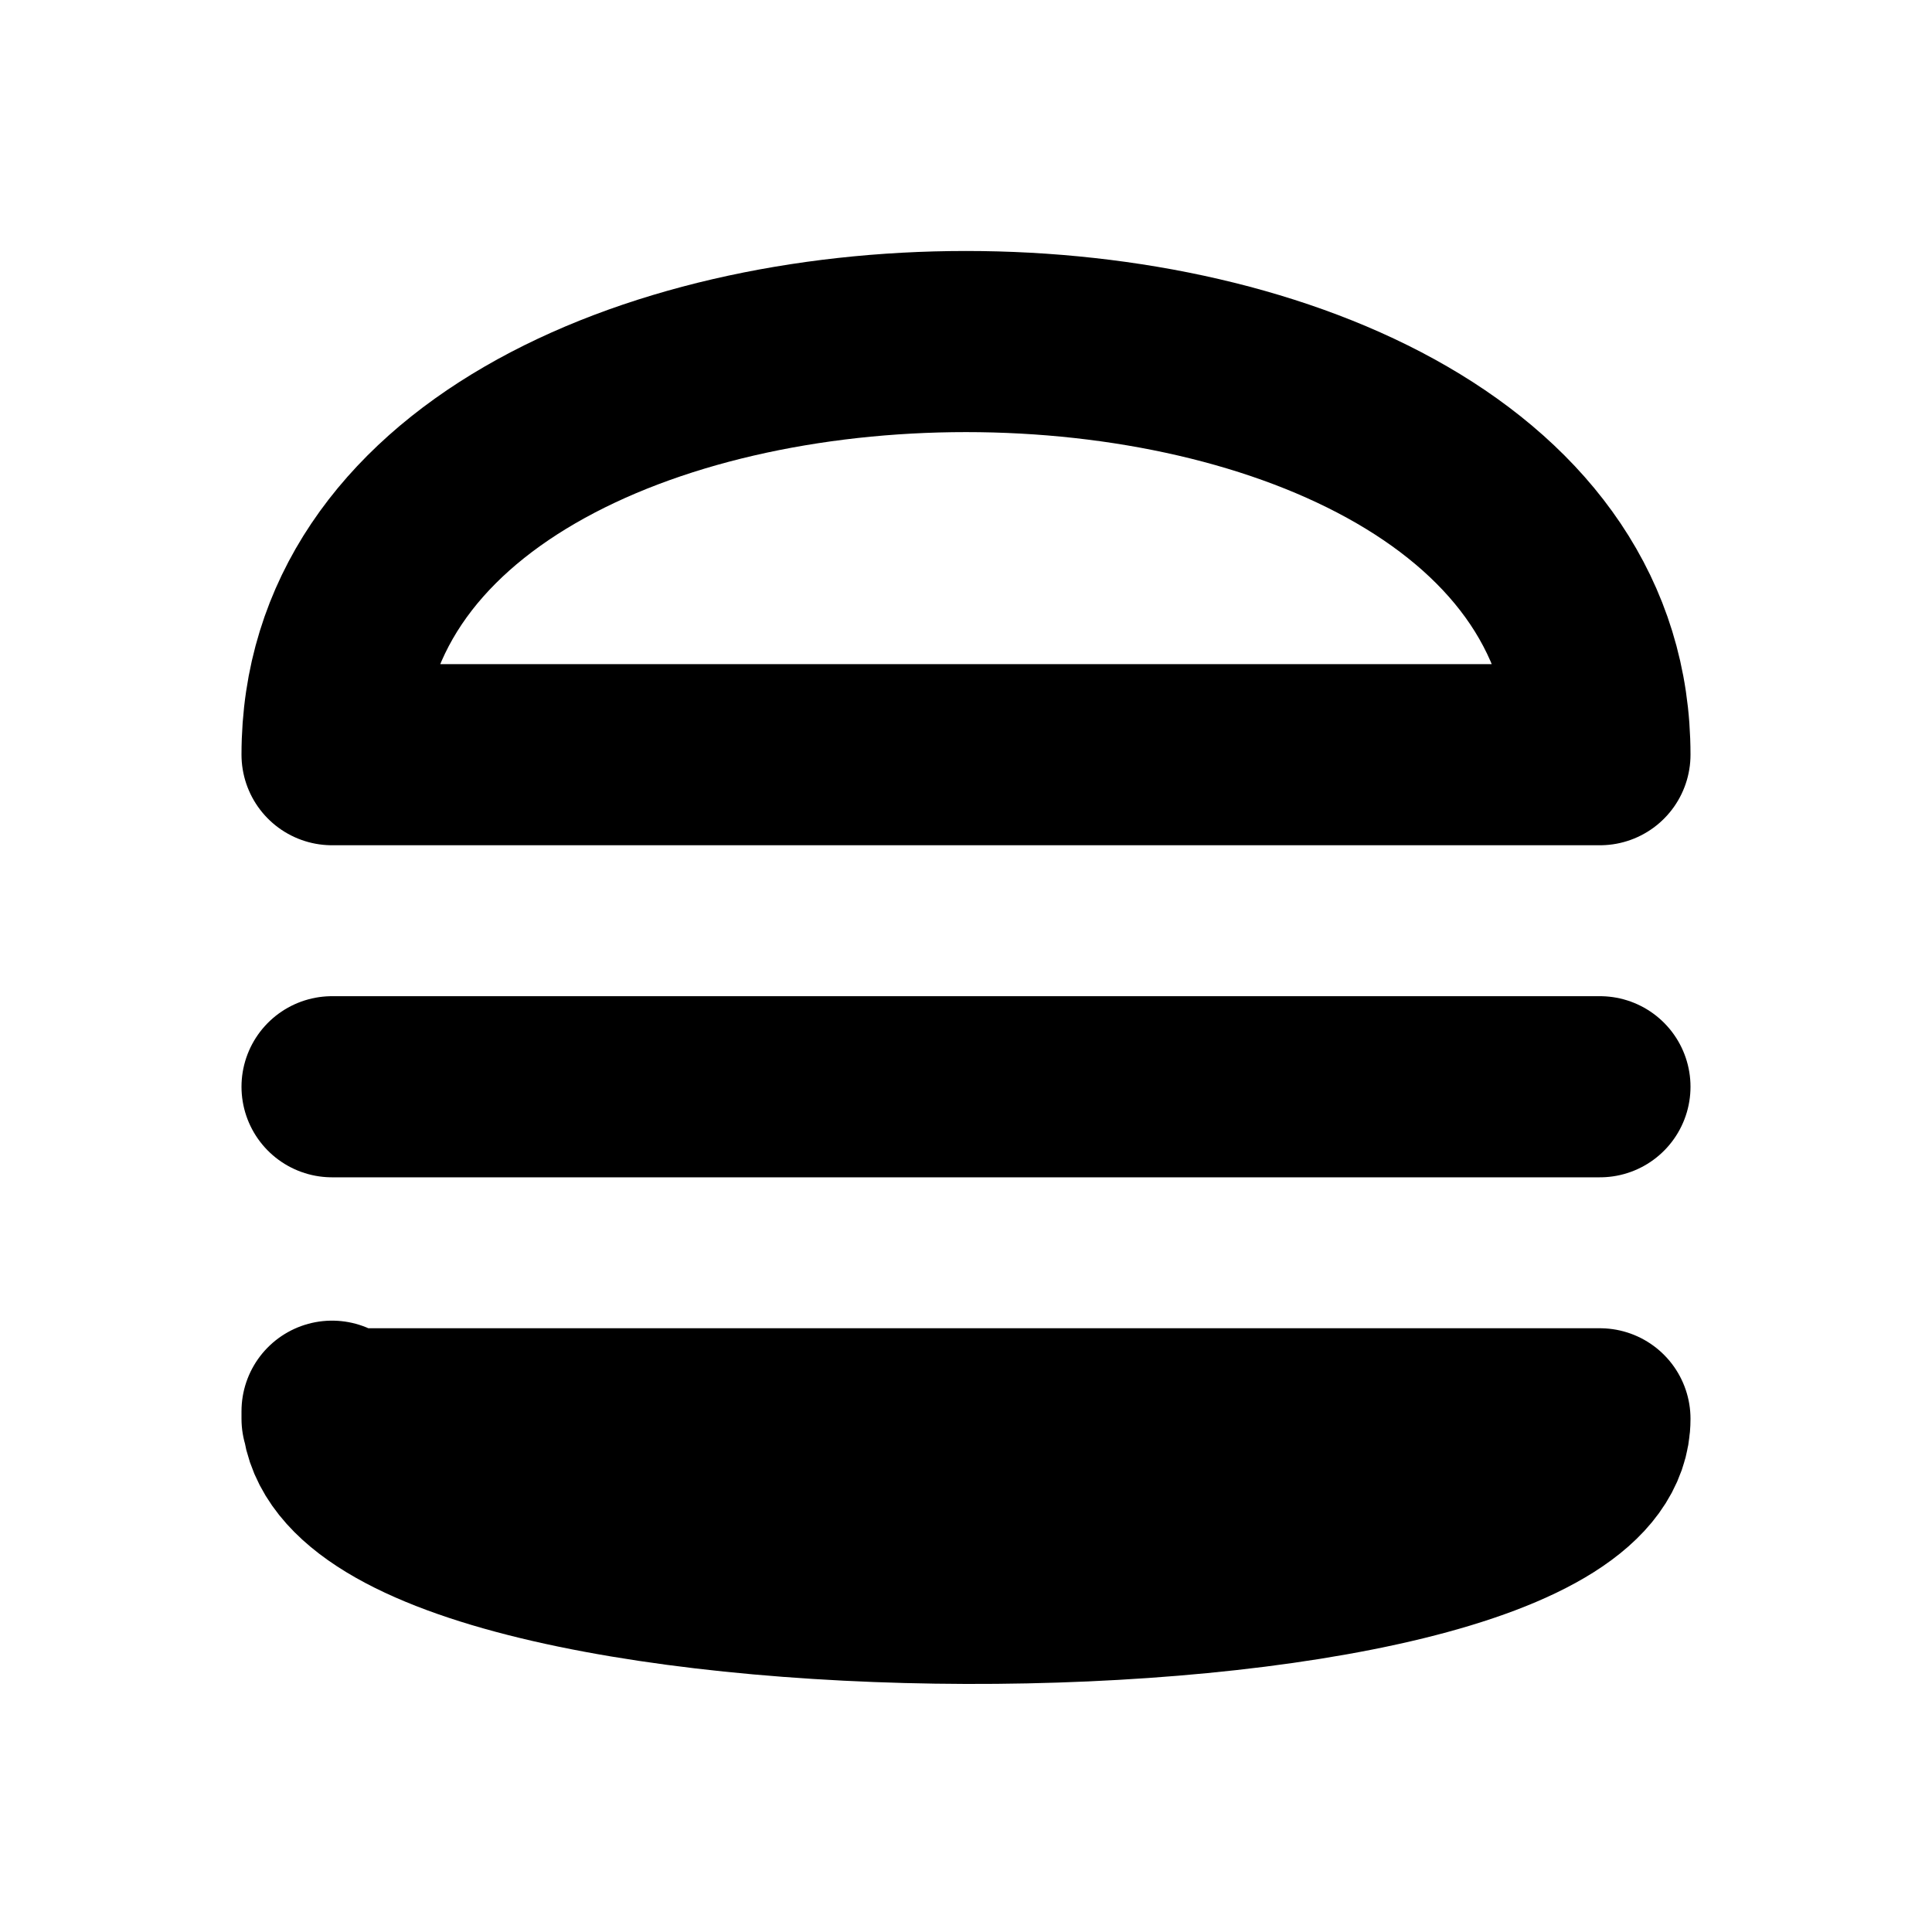
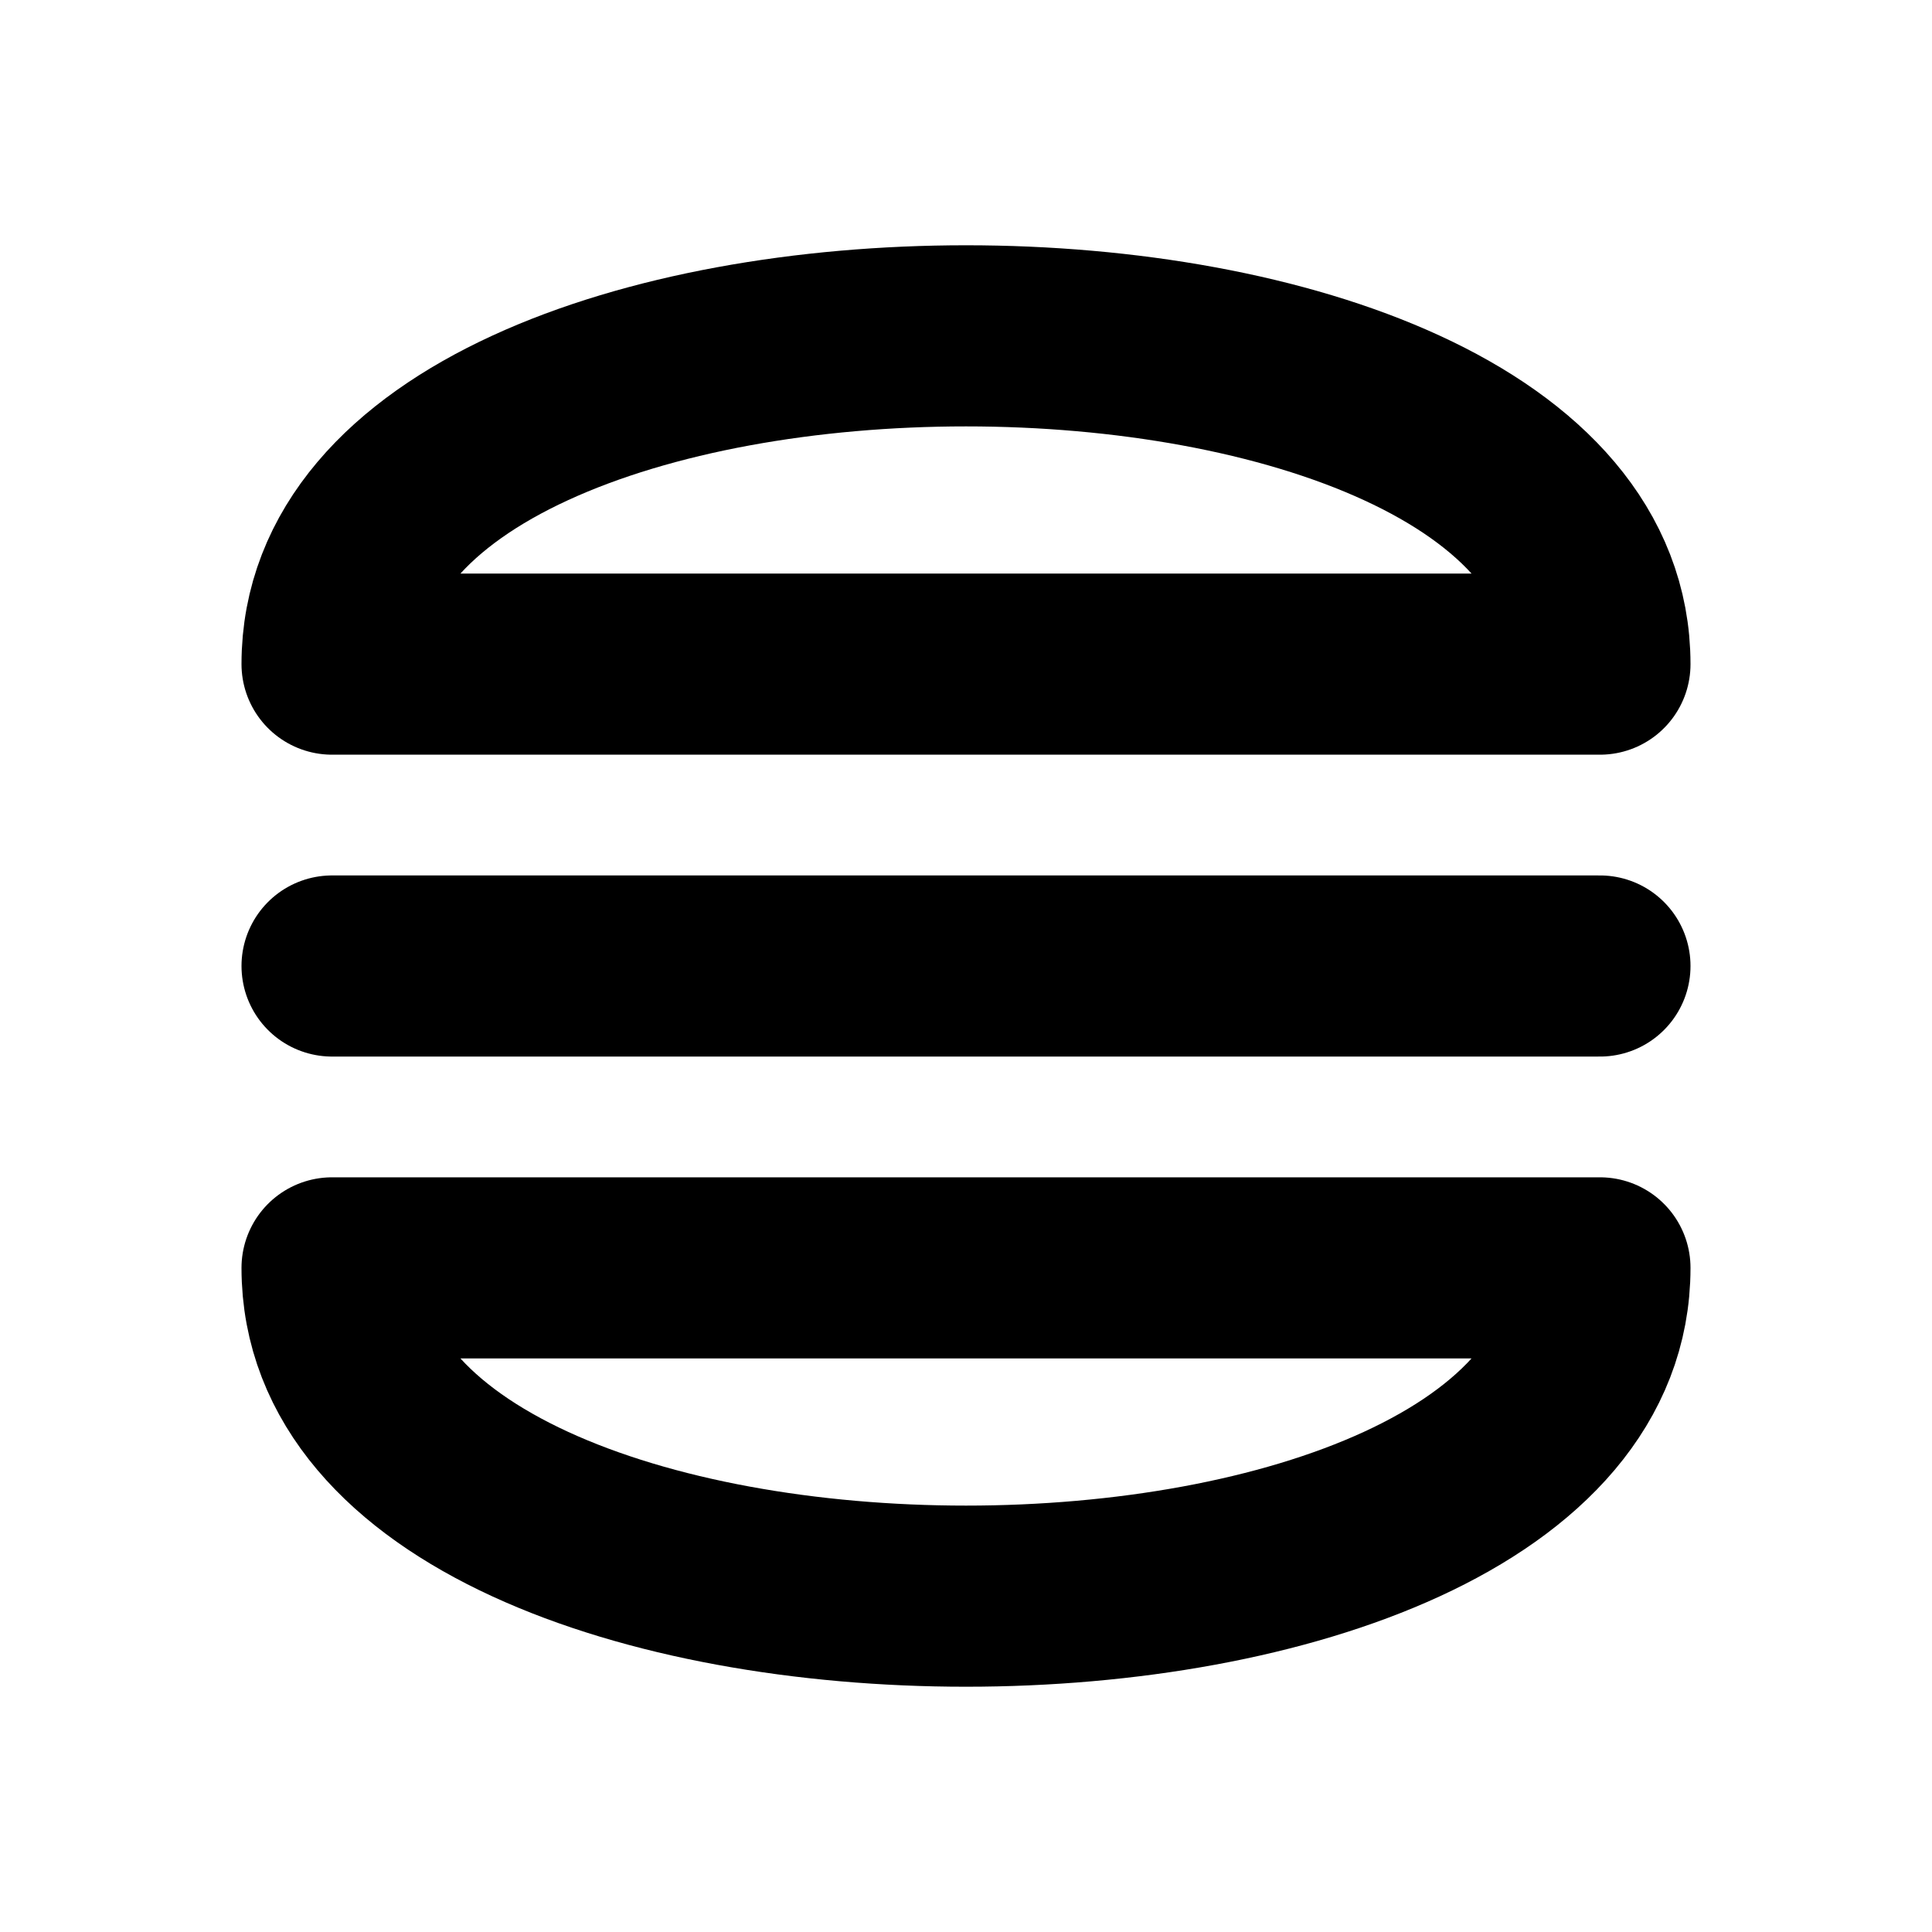
<svg xmlns="http://www.w3.org/2000/svg" width="16" height="16" viewBox="0 0 16 16" fill="none" stroke="currentColor" stroke-width="1.5" stroke-linecap="round" stroke-linejoin="round" aria-hidden="true" focusable="false">
-   <path d="M2.75 6.25C2.75 1.688 13.25 1.688 13.25 6.25H2.75ZM2.75 9H13.25M2.75 11.75H13.25C13.25 13.688 2.75 13.688 2.75 11.687Z" />
+   <path d="M2.75 5.5C2.75 1.875 13.25 1.875 13.25 5.5H2.75ZM2.75 8H13.25M2.75 10.5H13.25C13.25 14.125 2.75 14.125 2.75 10.5Z" />
</svg>
